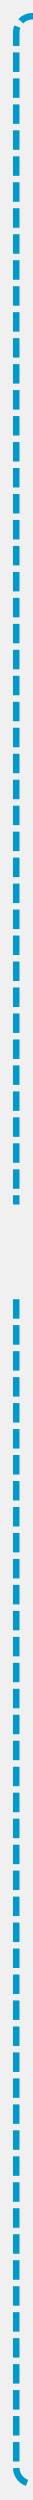
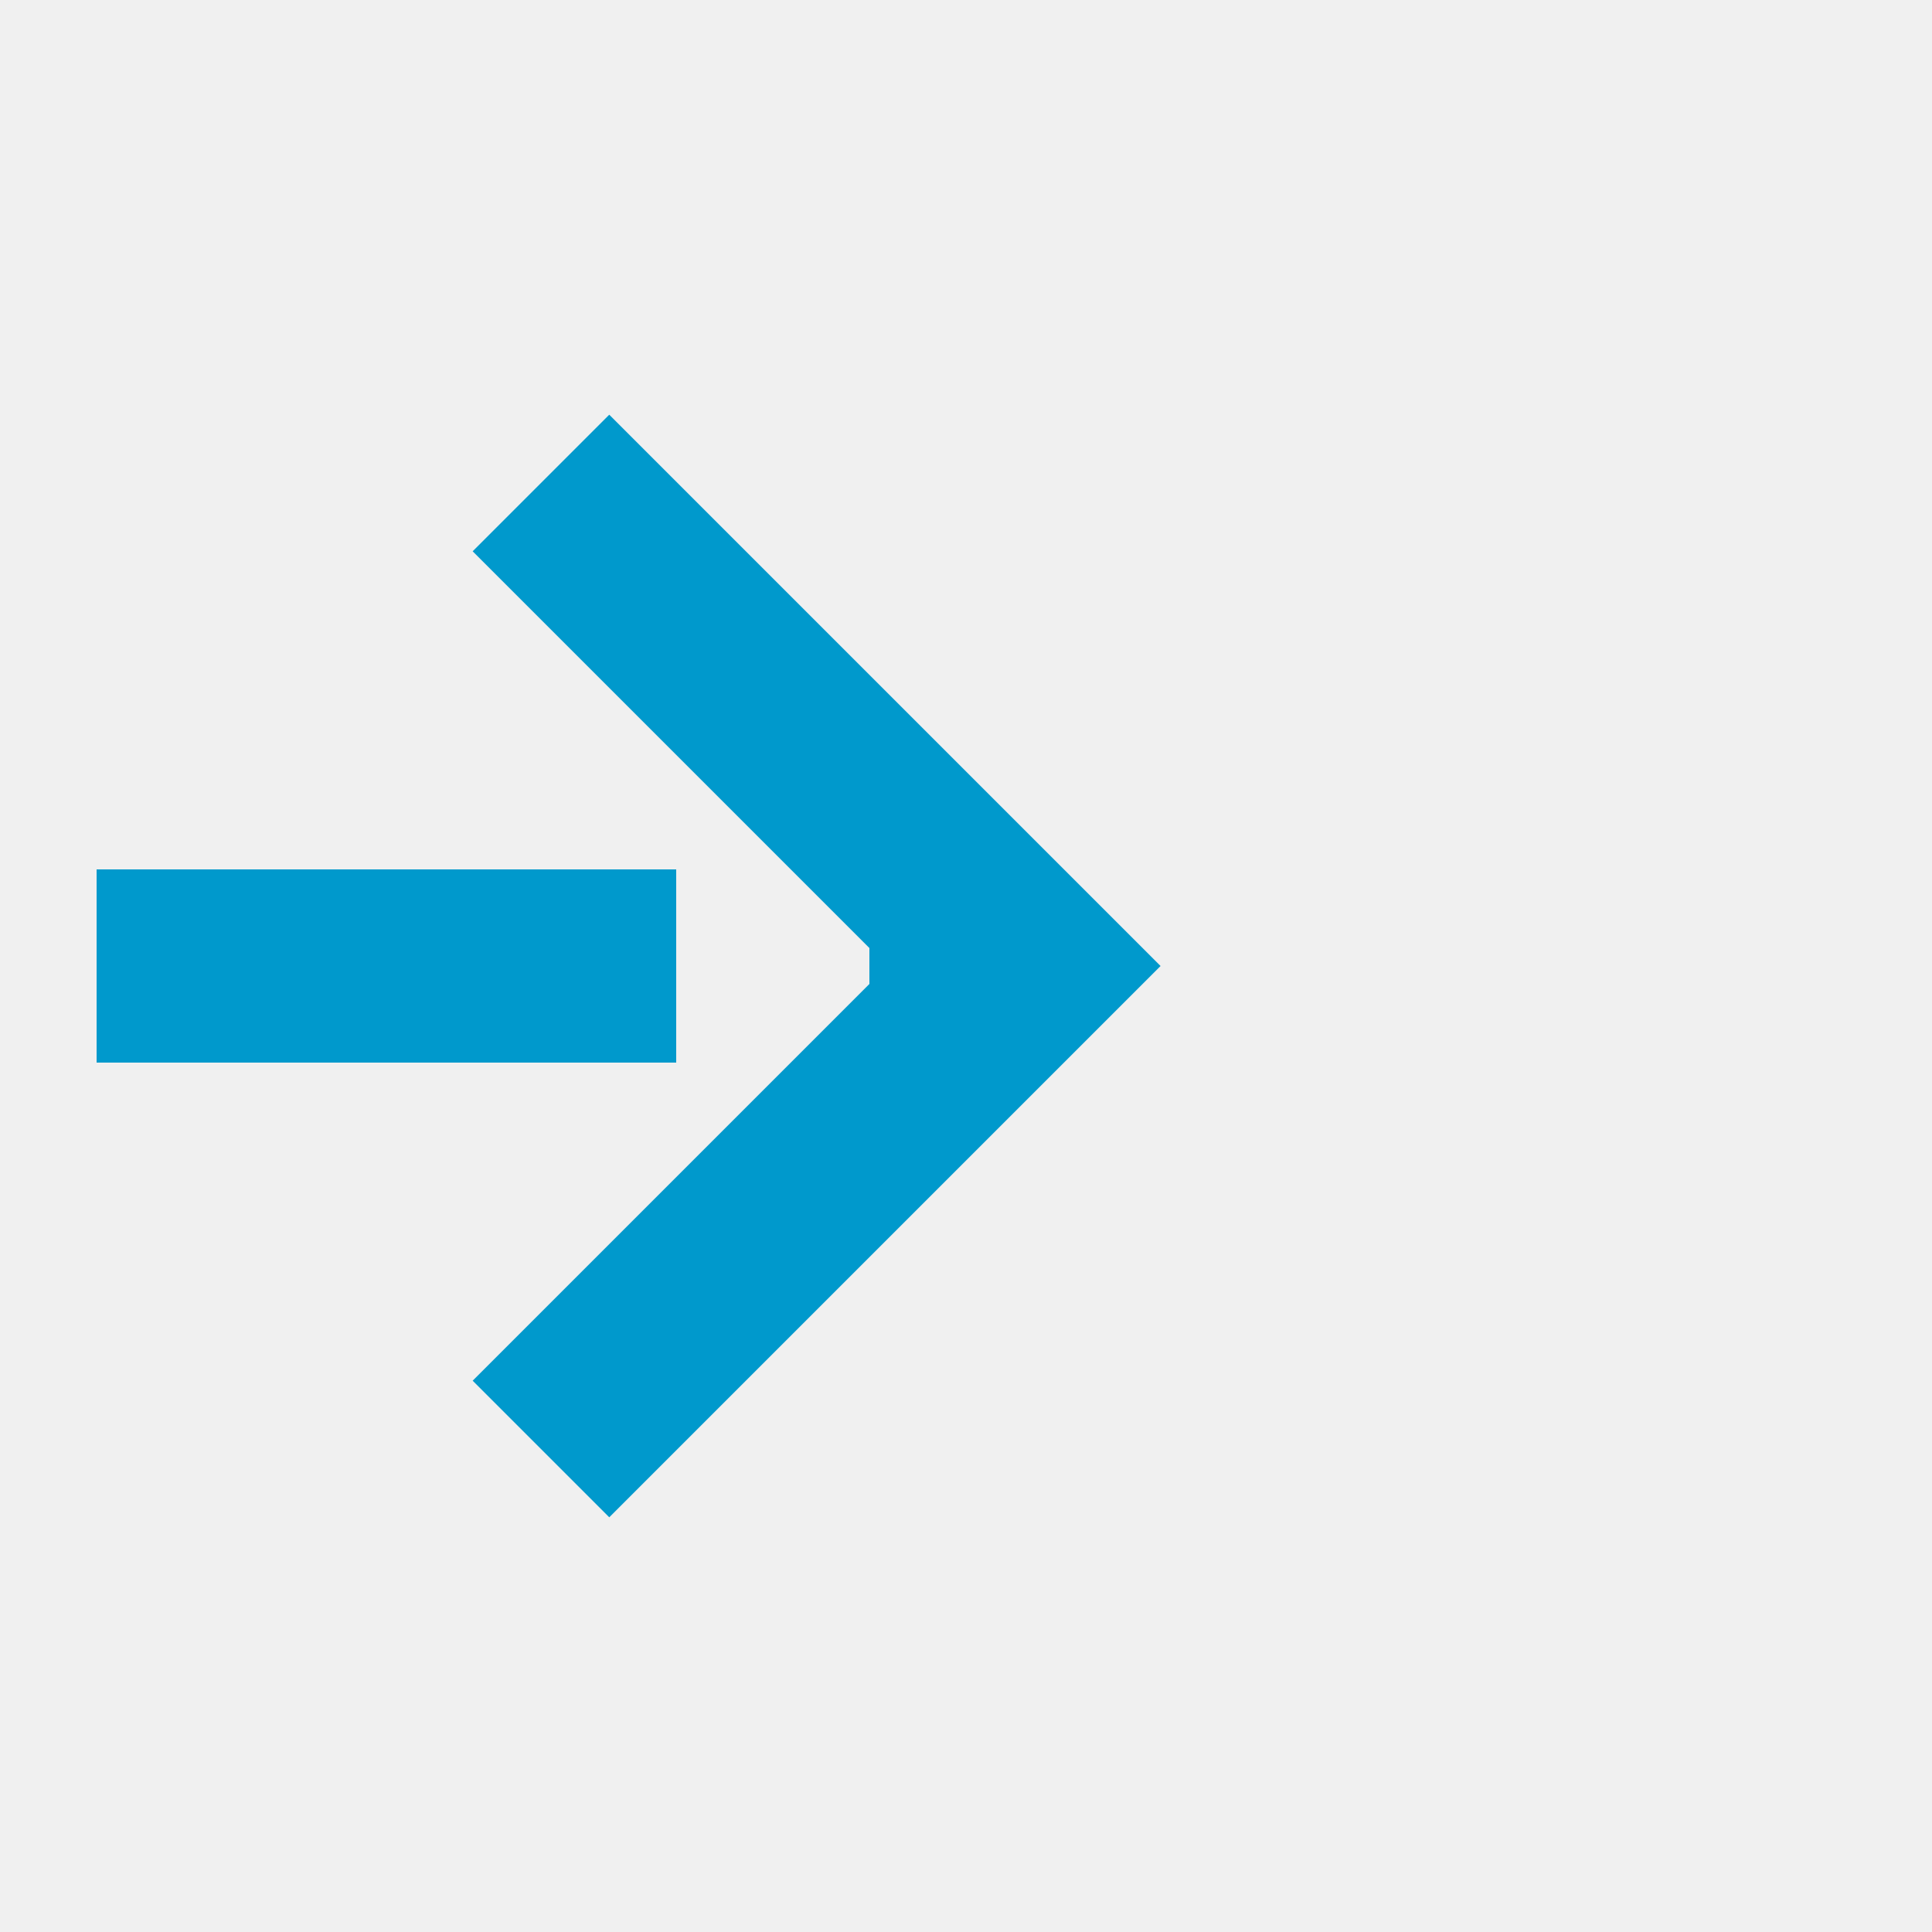
- <svg xmlns="http://www.w3.org/2000/svg" version="1.1" width="10px" height="770px" preserveAspectRatio="xMidYMin meet" viewBox="1845 1376  8 770">
+ <svg xmlns="http://www.w3.org/2000/svg" version="1.1" width="20px" height="20px" preserveAspectRatio="xMinYMid meet" viewBox="2087 1144  20 18">
  <defs>
-     <mask fill="white" id="clip178">
-       <path d="M 1833.5 1747  L 1864.5 1747  L 1864.5 1775  L 1833.5 1775  Z M 1833.5 1378  L 1954 1378  L 1954 2151  L 1833.5 2151  Z " fill-rule="evenodd" />
+     <mask fill="white" id="clip72">
+       <path d="M 2056 1139  L 2088 1139  L 2088 1167  L 2056 1167  Z M 2044 1139  L 2109 1139  L 2109 1167  L 2044 1167  Z " fill-rule="evenodd" />
    </mask>
  </defs>
-   <path d="M 1944 1381  L 1854 1381  A 5 5 0 0 0 1849 1386 L 1849 2136  A 5 5 0 0 0 1854 2141 L 1942 2141  " stroke-width="2" stroke-dasharray="6,2" stroke="#0099cc" fill="none" mask="url(#clip178)" />
-   <path d="M 1936.893 2136.707  L 1941.186 2141  L 1936.893 2145.293  L 1938.307 2146.707  L 1943.307 2141.707  L 1944.014 2141  L 1943.307 2140.293  L 1938.307 2135.293  L 1936.893 2136.707  Z " fill-rule="nonzero" fill="#0099cc" stroke="none" mask="url(#clip178)" />
+   <path d="M 2056 1153  L 2044 1153  M 2088 1153  L 2097 1153  " stroke-width="2" stroke-dasharray="6,2" stroke="#0099cc" fill="none" />
+   <path d="M 2091.893 1148.707  L 2096.186 1153  L 2091.893 1157.293  L 2093.307 1158.707  L 2098.307 1153.707  L 2099.014 1153  L 2098.307 1152.293  L 2093.307 1147.293  L 2091.893 1148.707  Z " fill-rule="nonzero" fill="#0099cc" stroke="none" mask="url(#clip72)" />
</svg>
